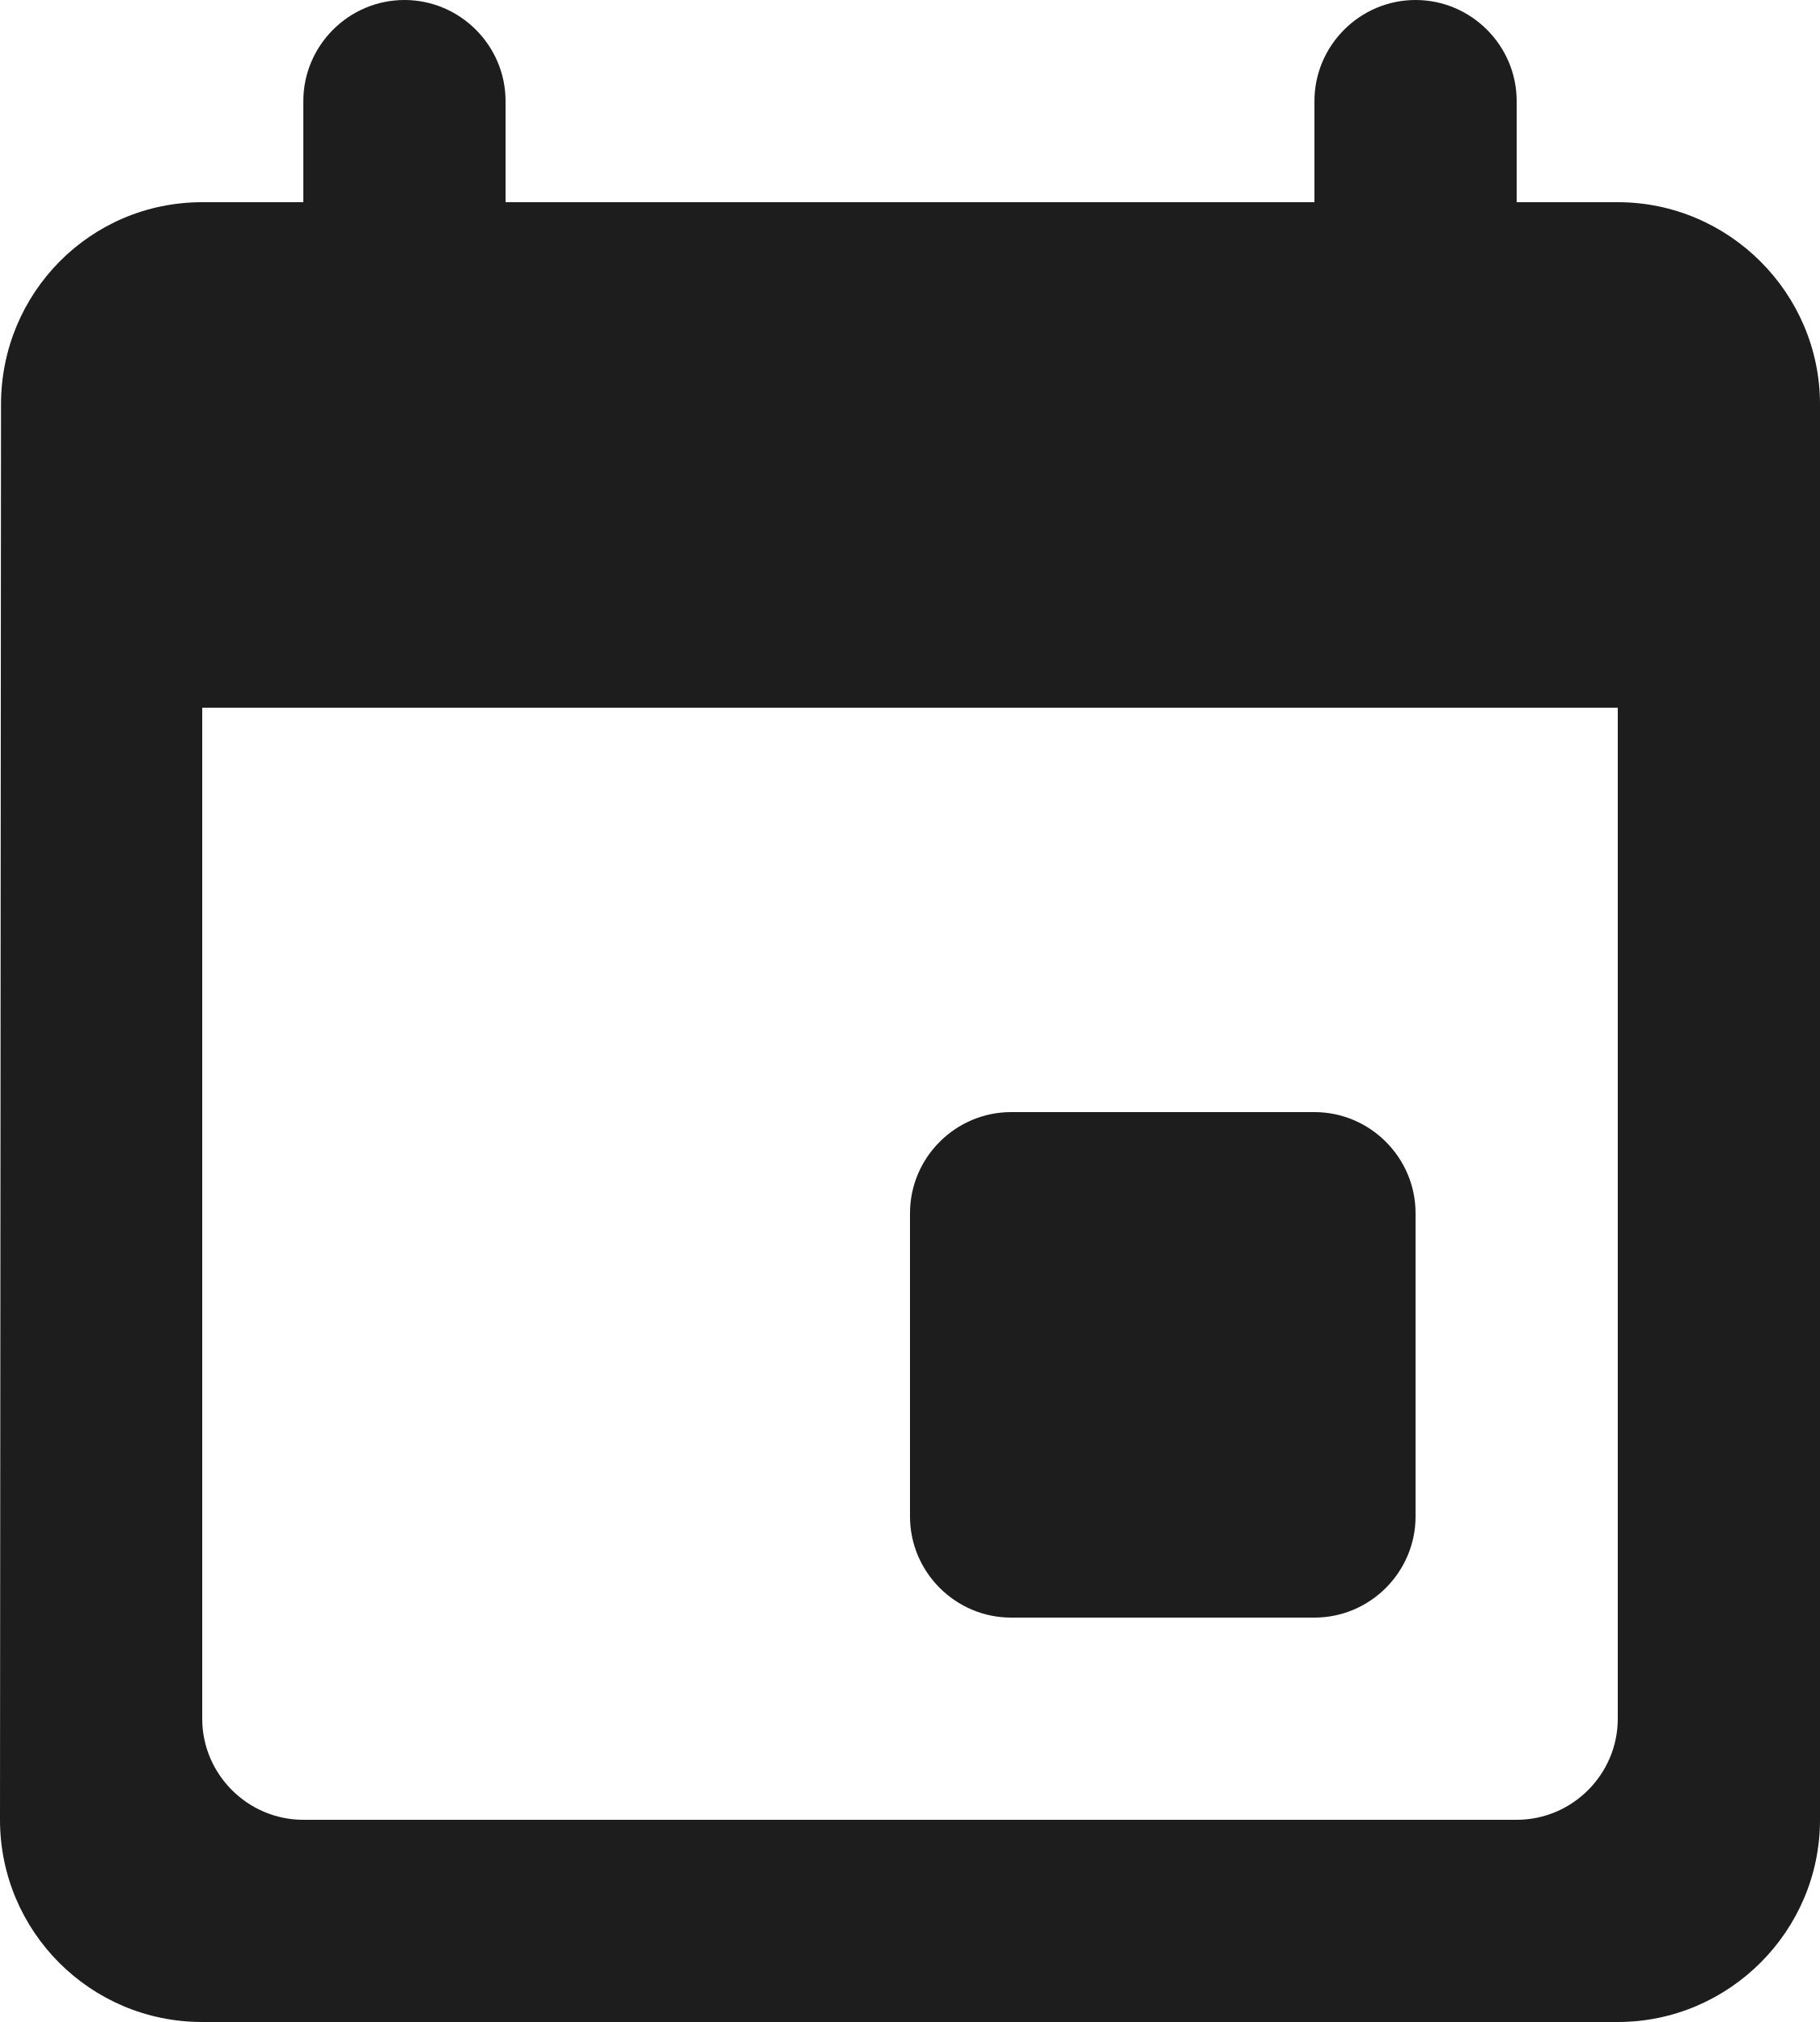
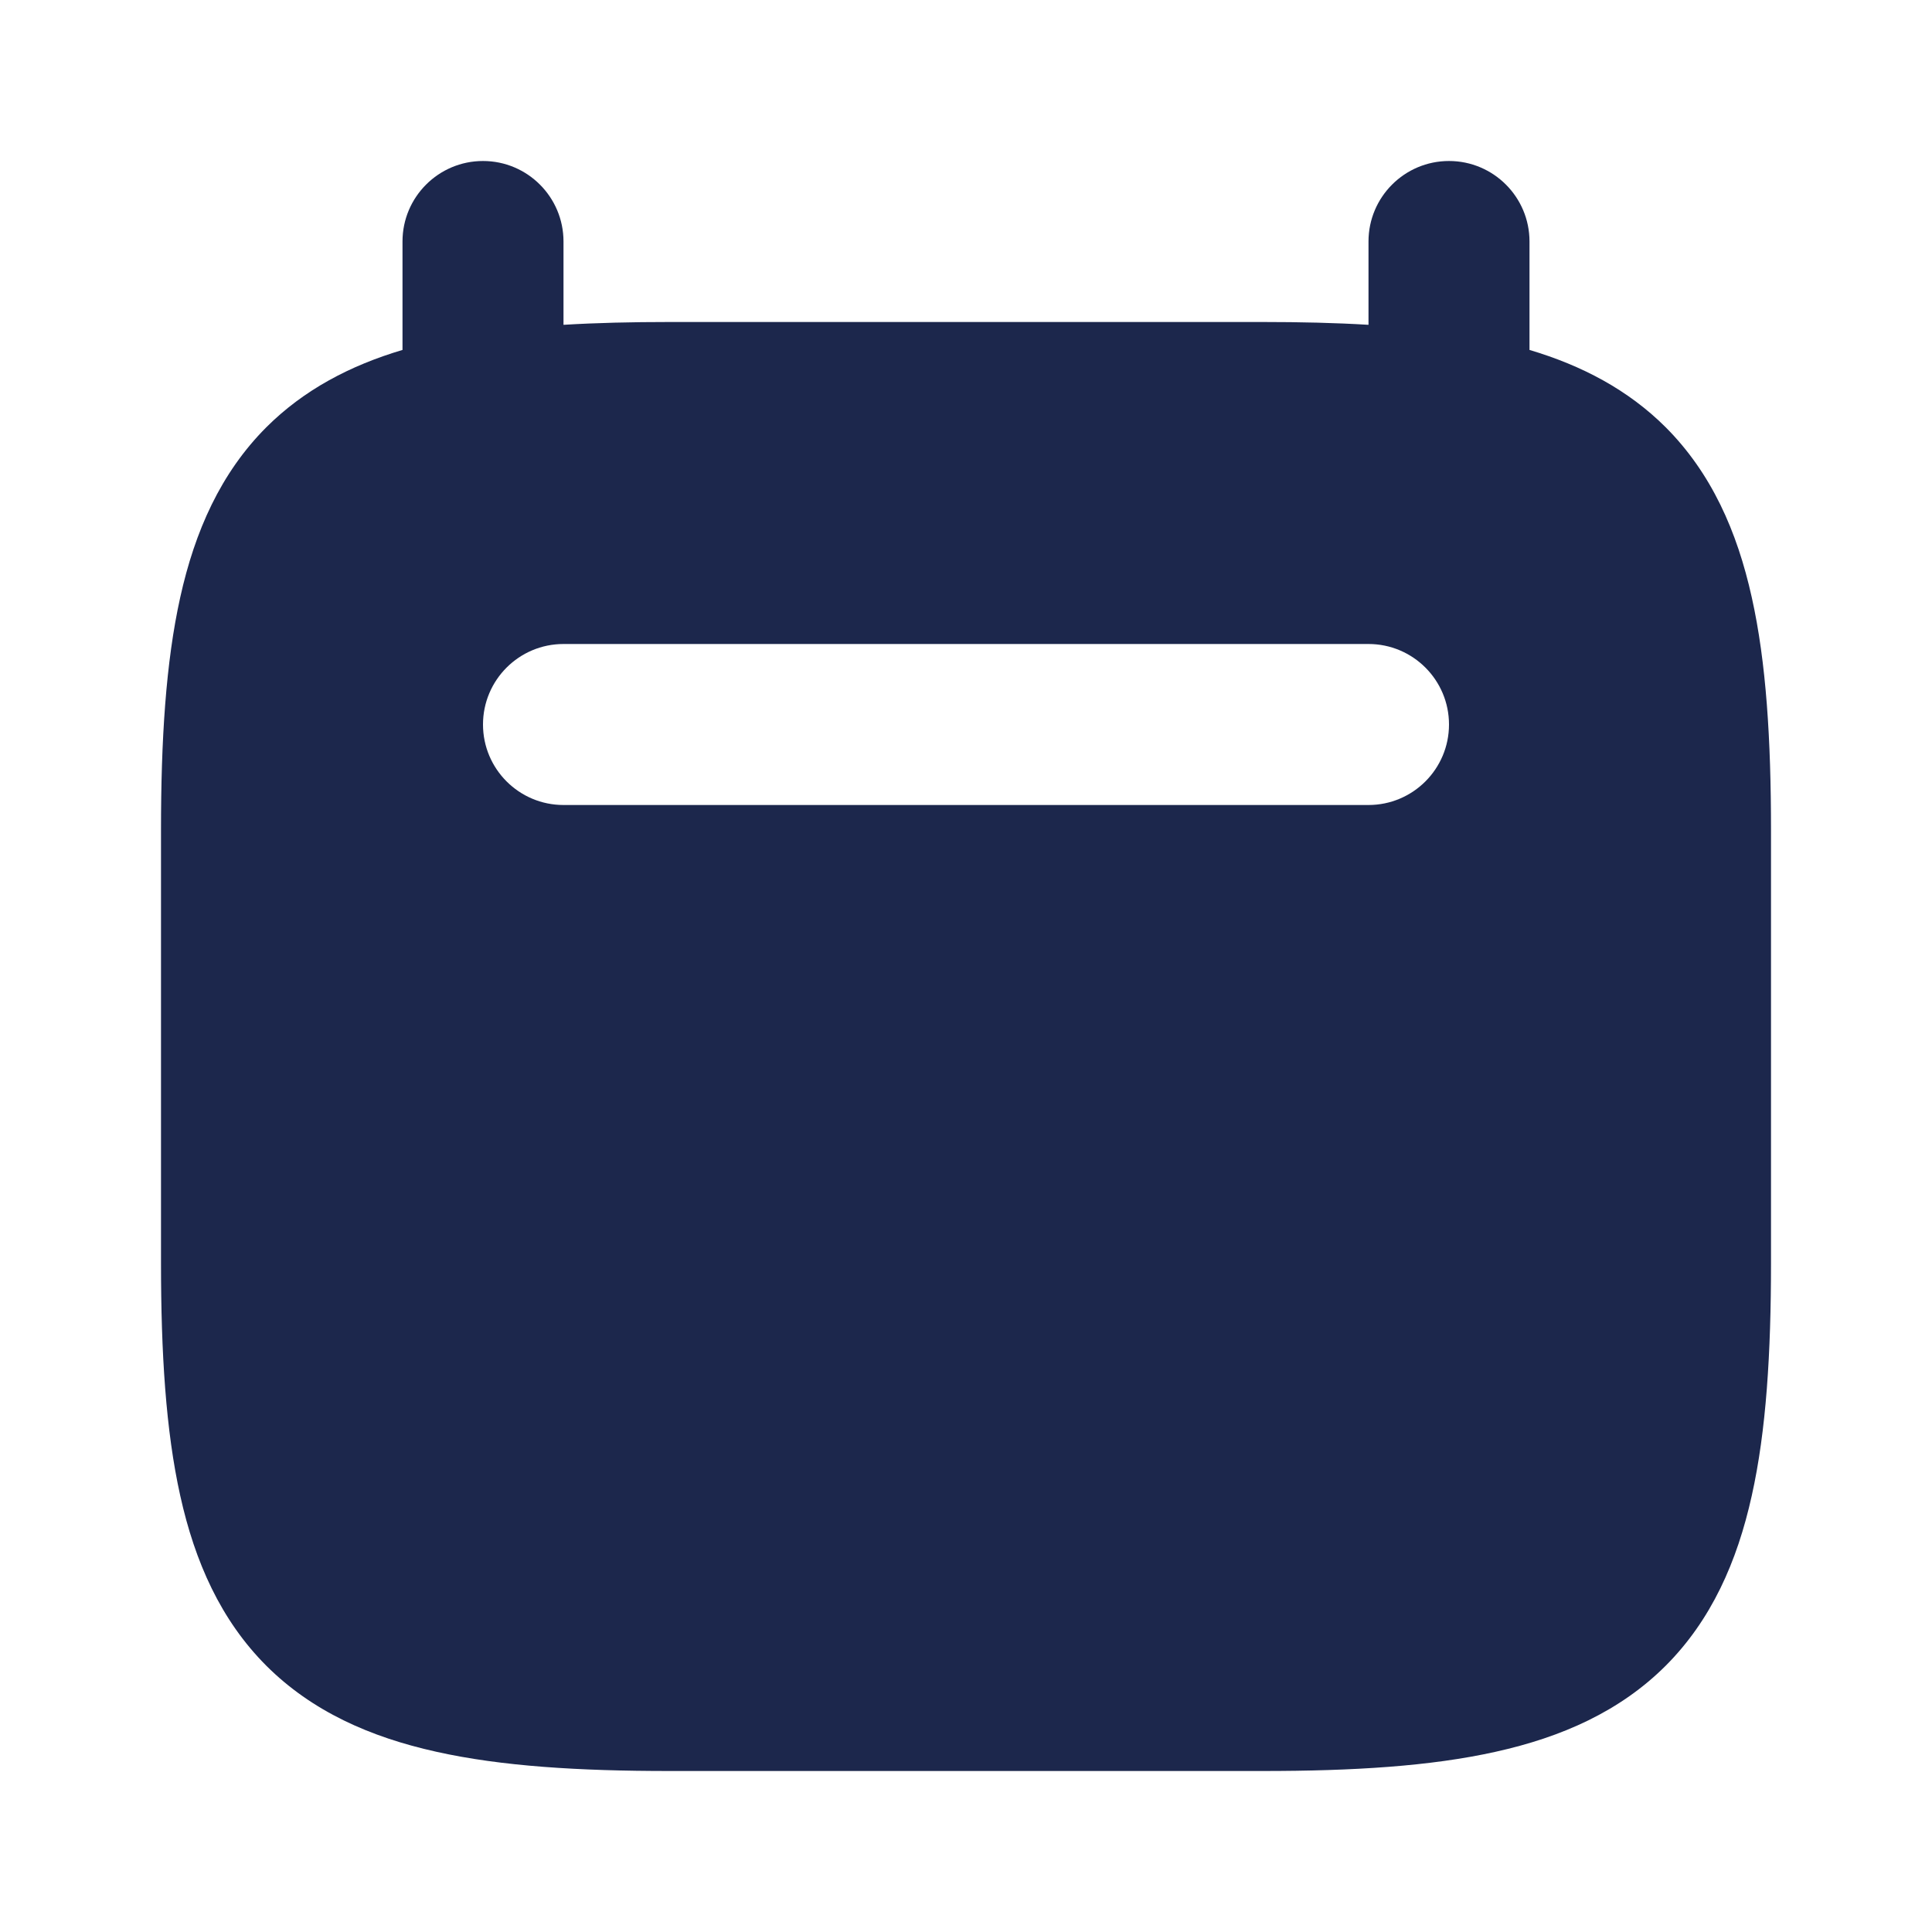
- <svg xmlns="http://www.w3.org/2000/svg" width="18px" height="20px" viewBox="0 0 18 20" version="1.1">
-   <g id="Icons" stroke="none" stroke-width="1" fill="none" fill-rule="evenodd">
-     <g id="Rounded" transform="translate(-579, -244)">
-       <g id="Action" transform="translate(100, 100)">
-         <g id="-Round-/-Action-/-event" transform="translate(476, 142)">
-           <g transform="translate(0, 0)">
-             <polygon id="Path" points="0 0 24 0 24 24 0 24" />
-             <path d="M16,13 L13,13 C12.45,13 12,13.45 12,14 L12,17 C12,17.55 12.45,18 13,18 L16,18 C16.55,18 17,17.55 17,17 L17,14 C17,13.45 16.55,13 16,13 Z M16,3 L16,4 L8,4 L8,3 C8,2.45 7.55,2 7,2 C6.45,2 6,2.45 6,3 L6,4 L5,4 C3.89,4 3.01,4.9 3.01,6 L3,20 C3,21.1 3.89,22 5,22 L19,22 C20.1,22 21,21.1 21,20 L21,6 C21,4.9 20.1,4 19,4 L18,4 L18,3 C18,2.45 17.55,2 17,2 C16.45,2 16,2.45 16,3 Z M18,20 L6,20 C5.45,20 5,19.55 5,19 L5,9 L19,9 L19,19 C19,19.55 18.55,20 18,20 Z" id="🔹Icon-Color" fill="#1D1D1D" />
-           </g>
-         </g>
-       </g>
-     </g>
-   </g>
+ <svg xmlns="http://www.w3.org/2000/svg" width="800px" height="800px" viewBox="0 0 24 24" fill="none">
+   <rect width="24" height="24" fill="transparent" />
+   <path fill-rule="evenodd" clip-rule="evenodd" d="M5 3V4.347C4.351 4.54 3.776 4.841 3.308 5.308C2.742 5.875 2.421 6.598 2.239 7.42C2.059 8.23 2 9.196 2 10.312V15.688C2 16.804 2.059 17.77 2.239 18.58C2.421 19.402 2.742 20.125 3.308 20.692C3.875 21.258 4.598 21.579 5.42 21.761C6.23 21.942 7.196 22 8.312 22H15.688C16.804 22 17.77 21.942 18.58 21.761C19.402 21.579 20.125 21.258 20.692 20.692C21.258 20.125 21.579 19.402 21.761 18.58C21.942 17.77 22 16.804 22 15.688V10.312C22 9.196 21.942 8.23 21.761 7.42C21.579 6.598 21.258 5.875 20.692 5.308C20.224 4.841 19.649 4.54 19 4.347V3C19 2.448 18.552 2 18 2C17.448 2 17 2.448 17 3V4.035C16.589 4.01 16.151 4 15.688 4H8.312C7.849 4 7.411 4.01 7 4.035V3C7 2.448 6.552 2 6 2C5.448 2 5 2.448 5 3ZM6 9C6 8.448 6.448 8 7 8H17C17.552 8 18 8.448 18 9C18 9.552 17.552 10 17 10H7C6.448 10 6 9.552 6 9Z" fill="#1C274C" />
</svg>
